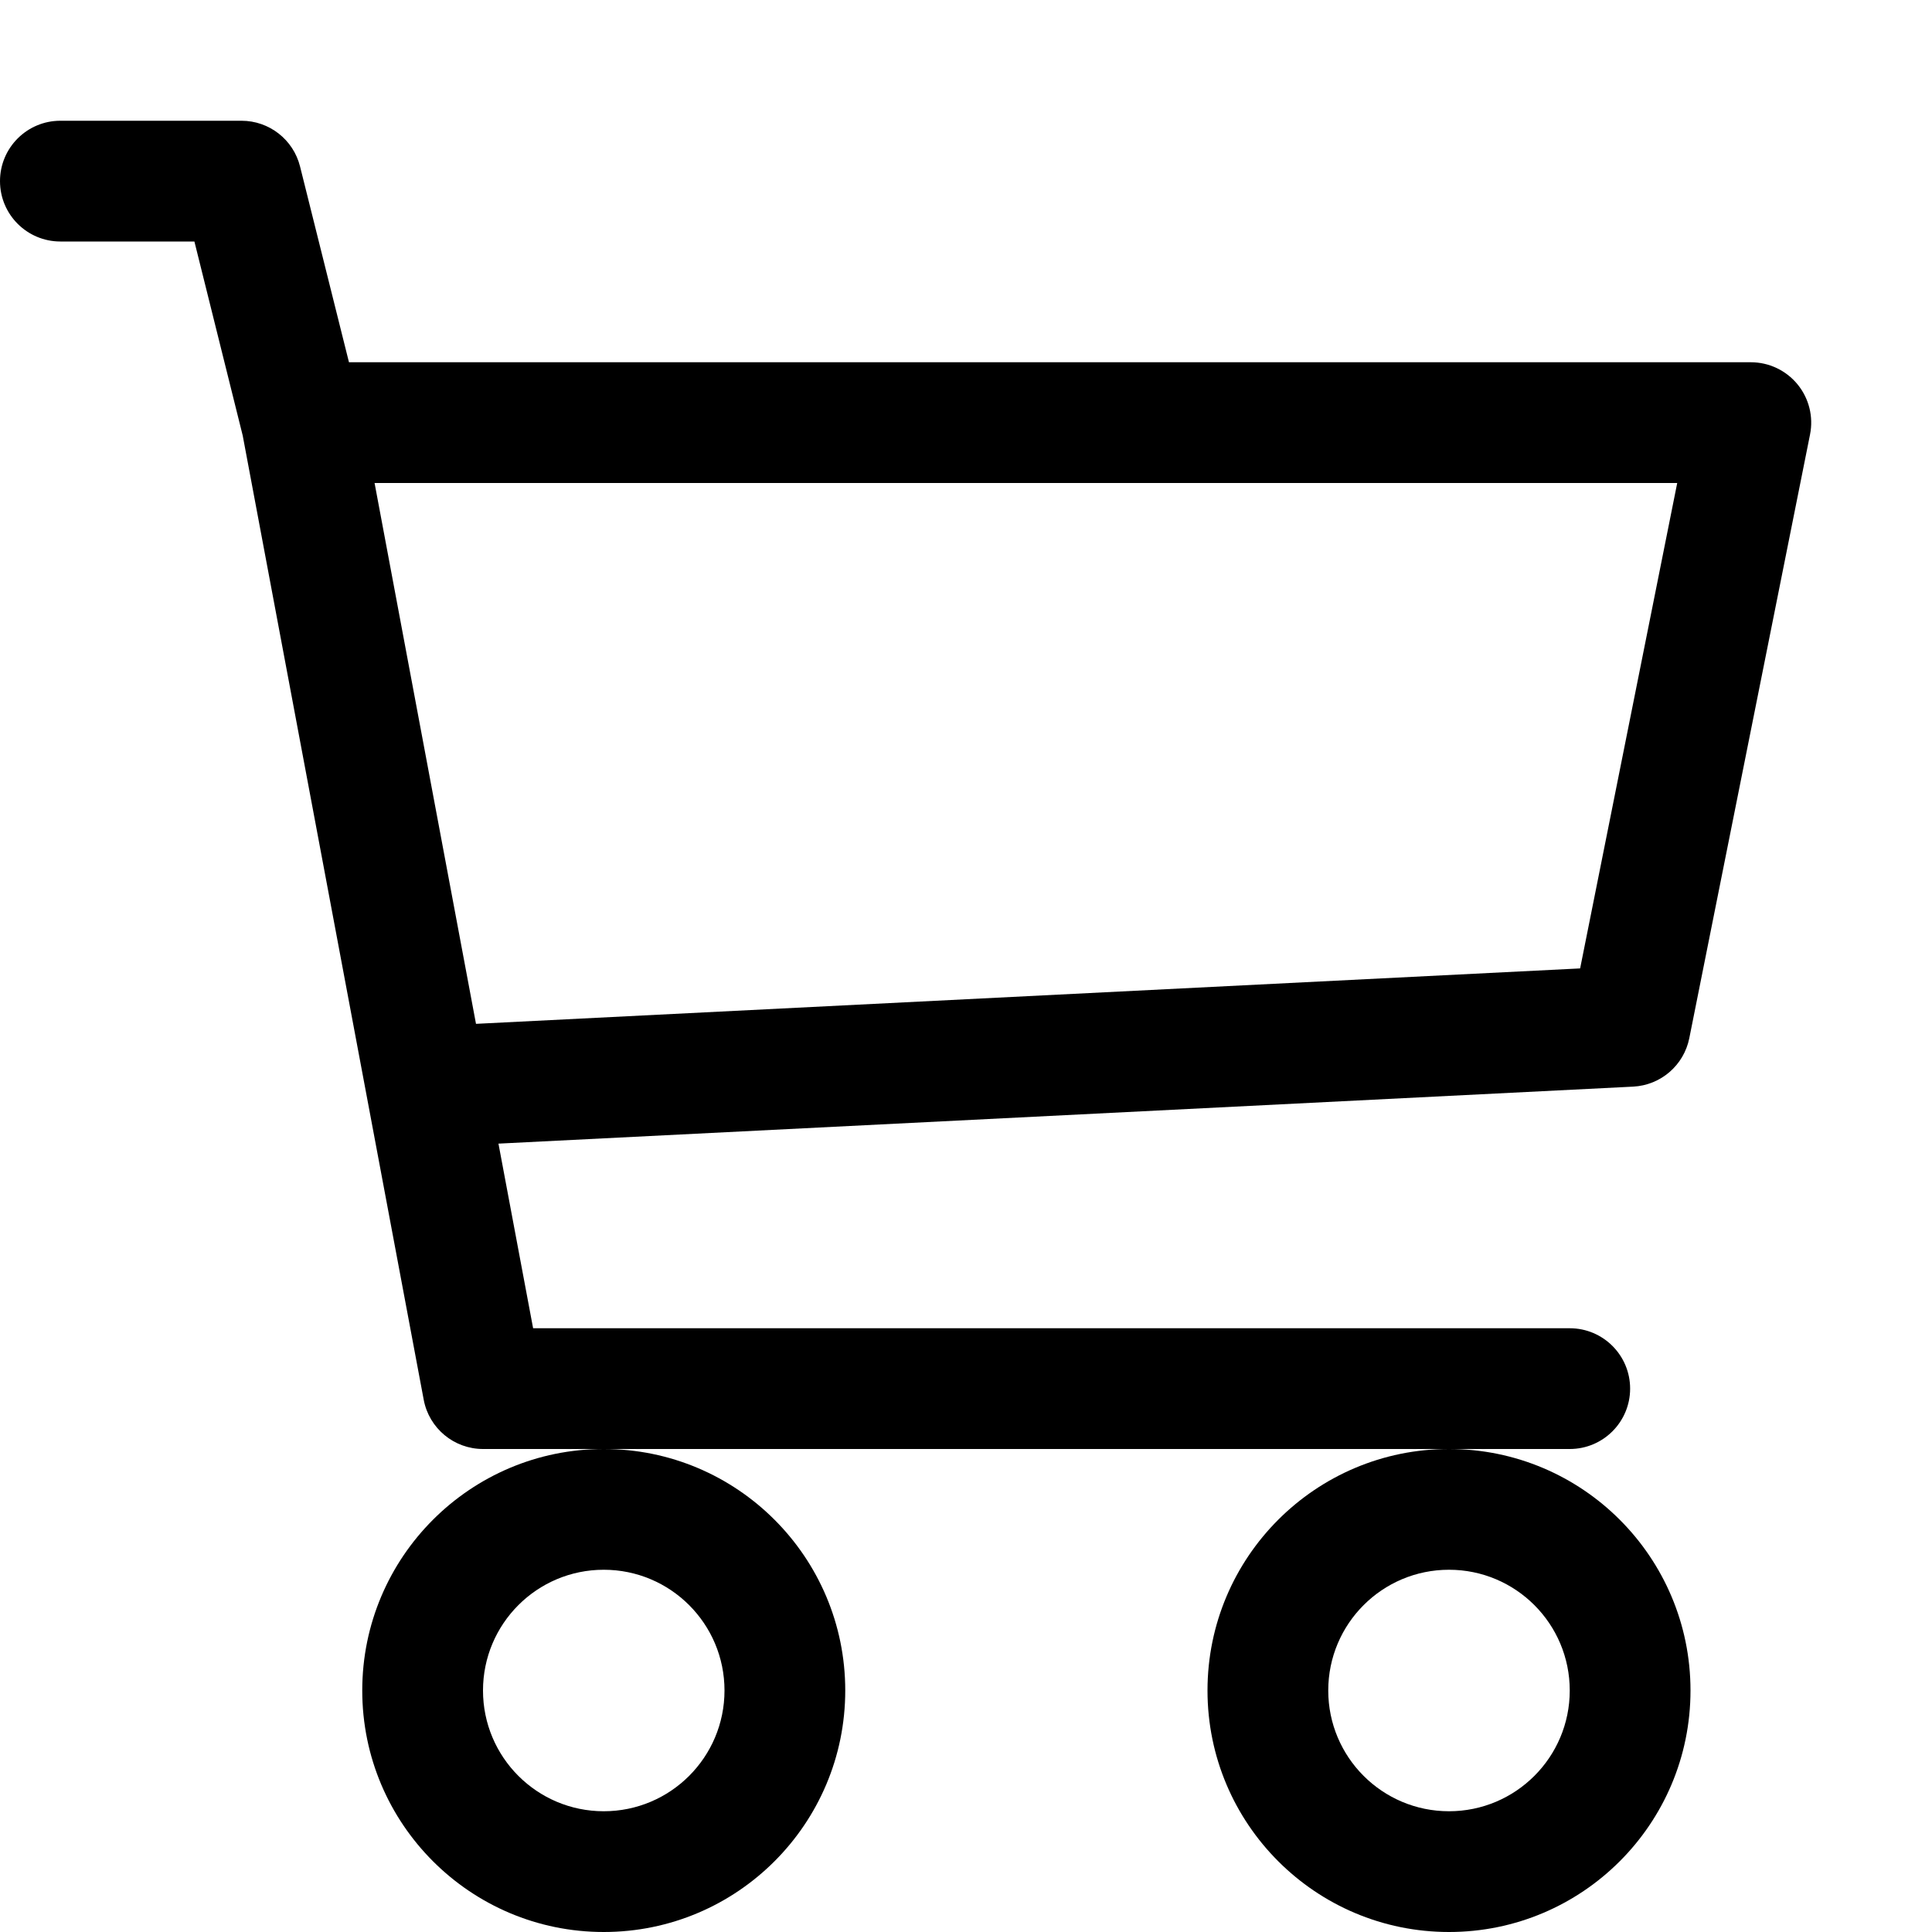
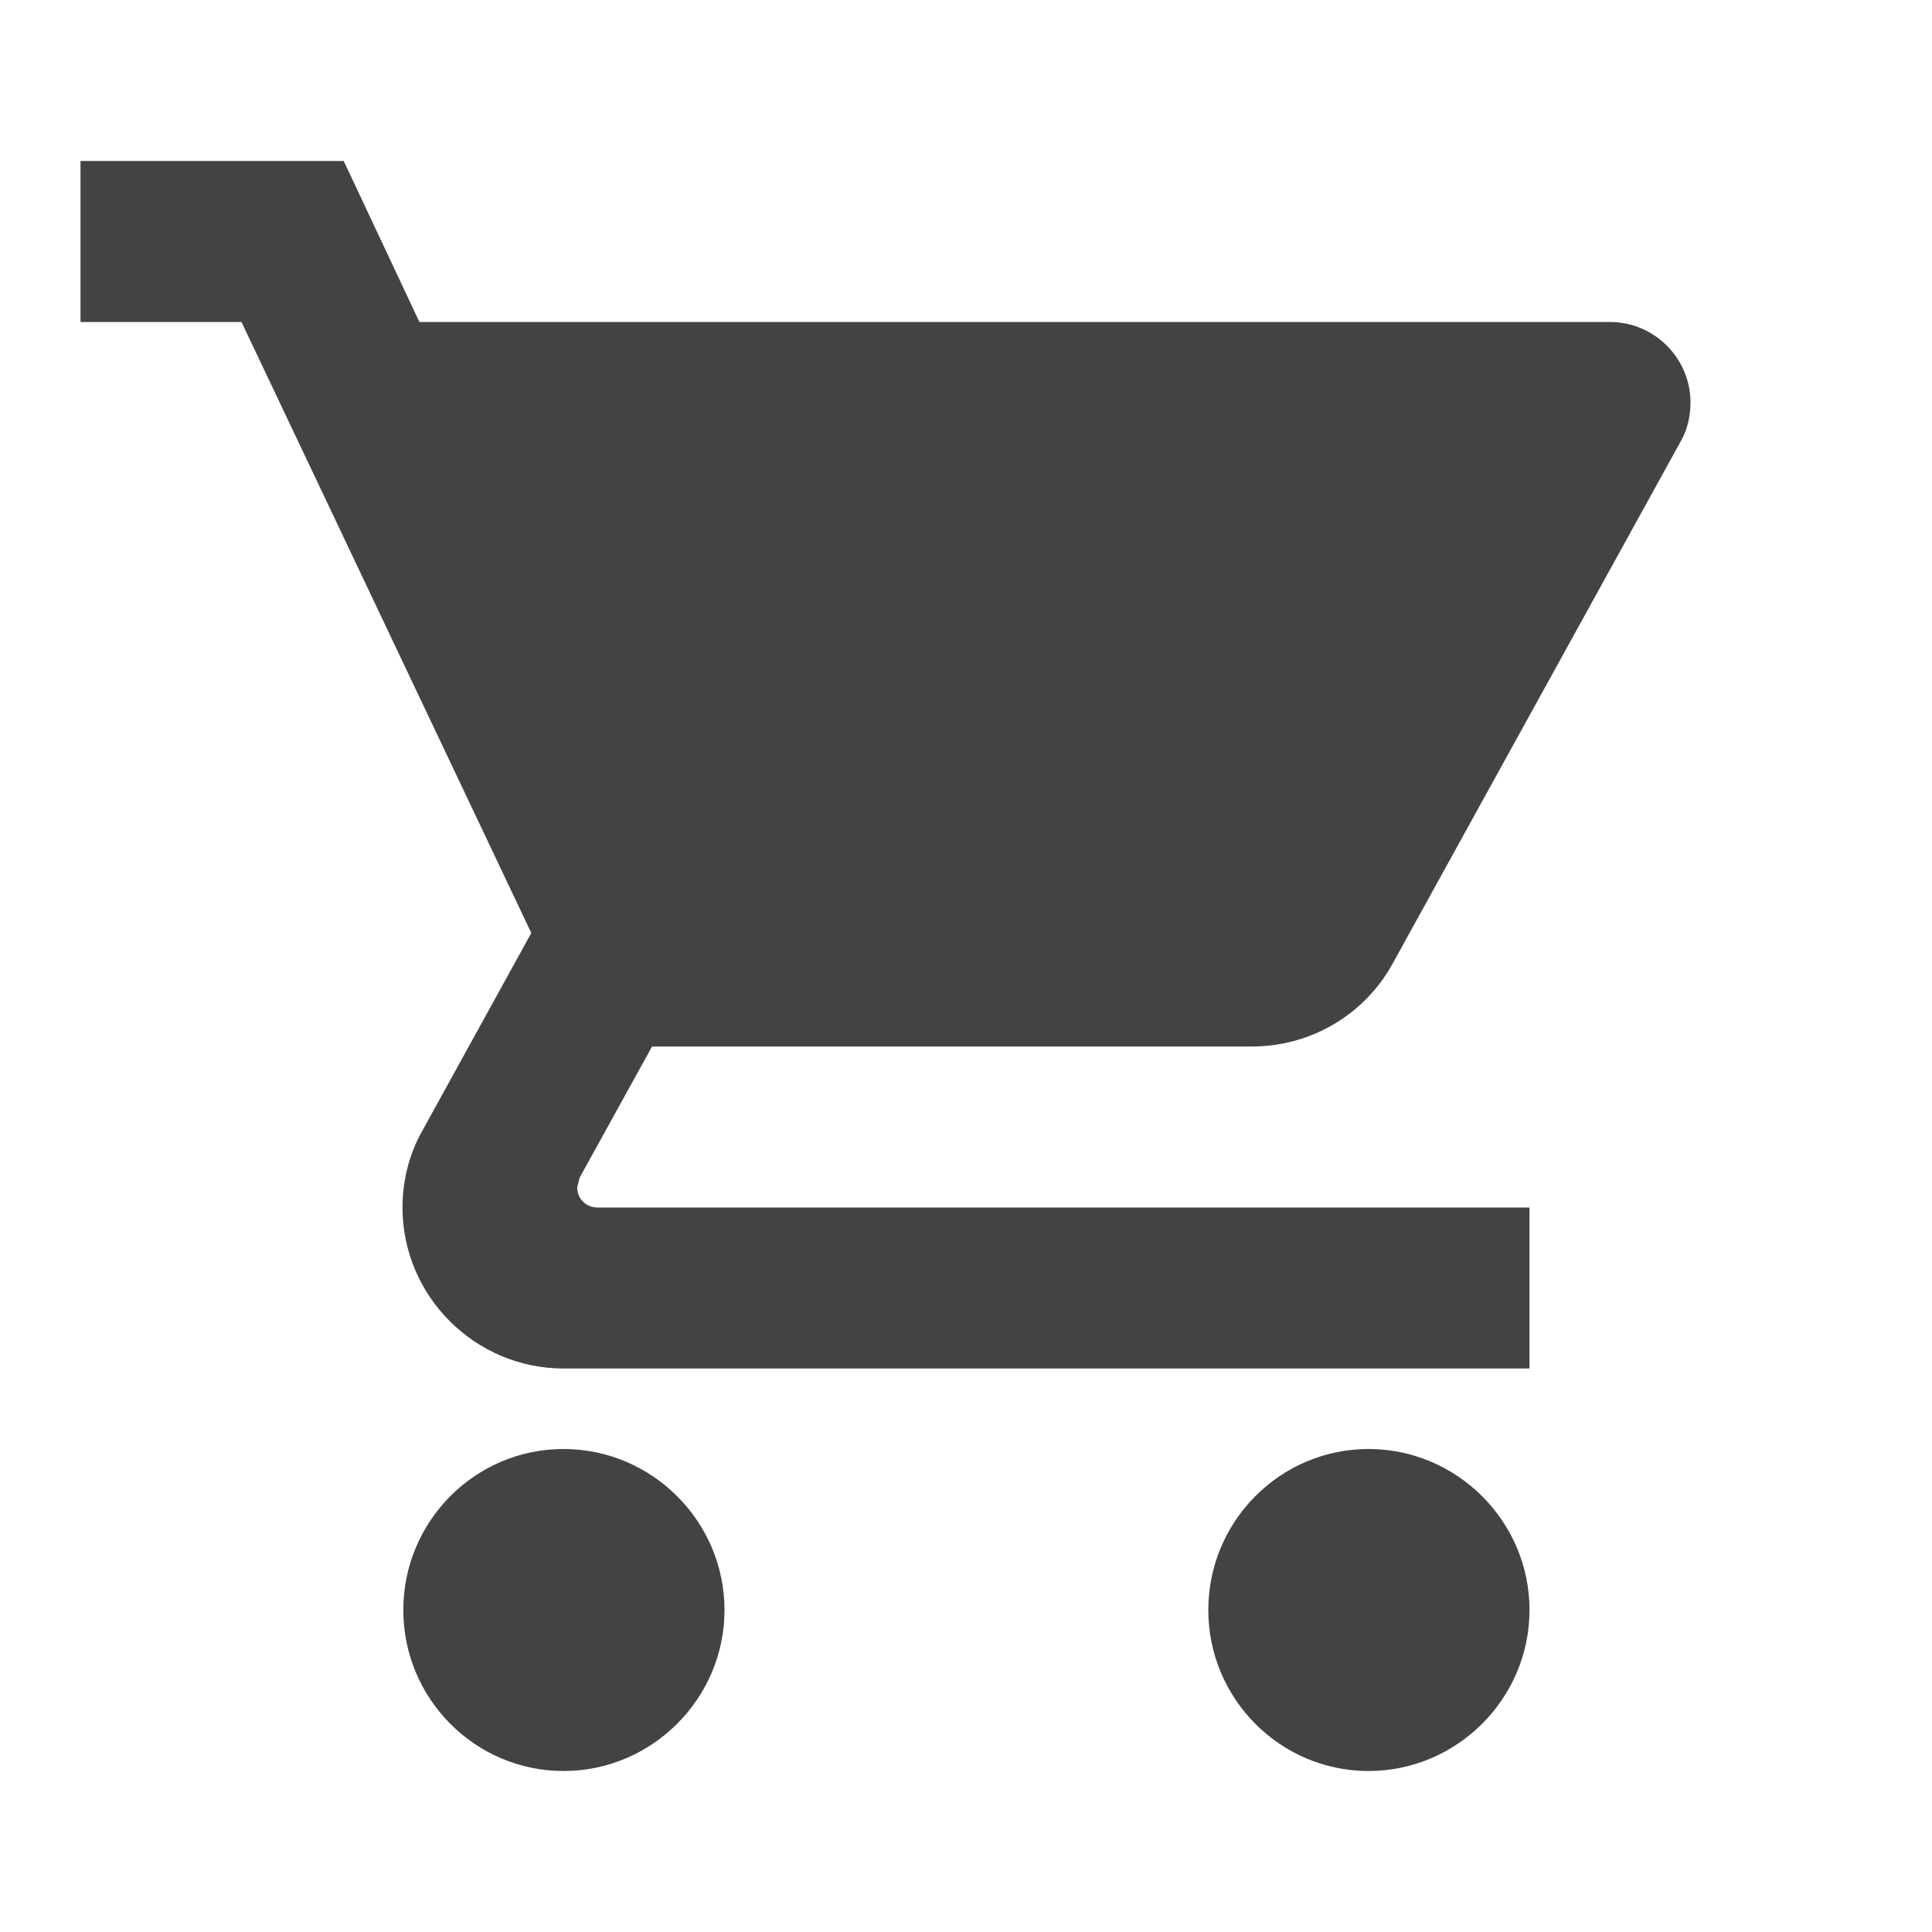
- <svg xmlns="http://www.w3.org/2000/svg" width="16" height="16" fill="currentColor" class="bi bi-cart3" viewBox="0 0 16 16">
-   <path d="M0 1.5A.5.5 0 0 1 .5 1H2a.5.5 0 0 1 .485.379L2.89 3H14.5a.5.5 0 0 1 .49.598l-1 5a.5.5 0 0 1-.465.401l-9.397.472L4.415 11H13a.5.5 0 0 1 0 1H4a.5.5 0 0 1-.491-.408L2.01 3.607 1.61 2H.5a.5.5 0 0 1-.5-.5M3.102 4l.84 4.479 9.144-.459L13.89 4zM5 12a2 2 0 1 0 0 4 2 2 0 0 0 0-4m7 0a2 2 0 1 0 0 4 2 2 0 0 0 0-4m-7 1a1 1 0 1 1 0 2 1 1 0 0 1 0-2m7 0a1 1 0 1 1 0 2 1 1 0 0 1 0-2" />
+ <svg xmlns="http://www.w3.org/2000/svg" height="24px" viewBox="0 0 24 24" width="24px" fill="#434343">
+   <path d="M0 0h24v24H0z" fill="none" />
+   <path d="M7 18c-1.1 0-1.99.9-1.99 2S5.9 22 7 22s2-.9 2-2-.9-2-2-2zM1 2v2h2l3.6 7.59-1.35 2.45c-.16.28-.25.61-.25.96 0 1.1.9 2 2 2h12v-2H7.42c-.14 0-.25-.11-.25-.25l.03-.12.9-1.63h7.45c.75 0 1.41-.41 1.75-1.03l3.58-6.49c.08-.14.12-.31.12-.48 0-.55-.45-1-1-1H5.21l-.94-2H1zm16 16c-1.1 0-1.99.9-1.99 2s.89 2 1.99 2 2-.9 2-2-.9-2-2-2z" />
</svg>
